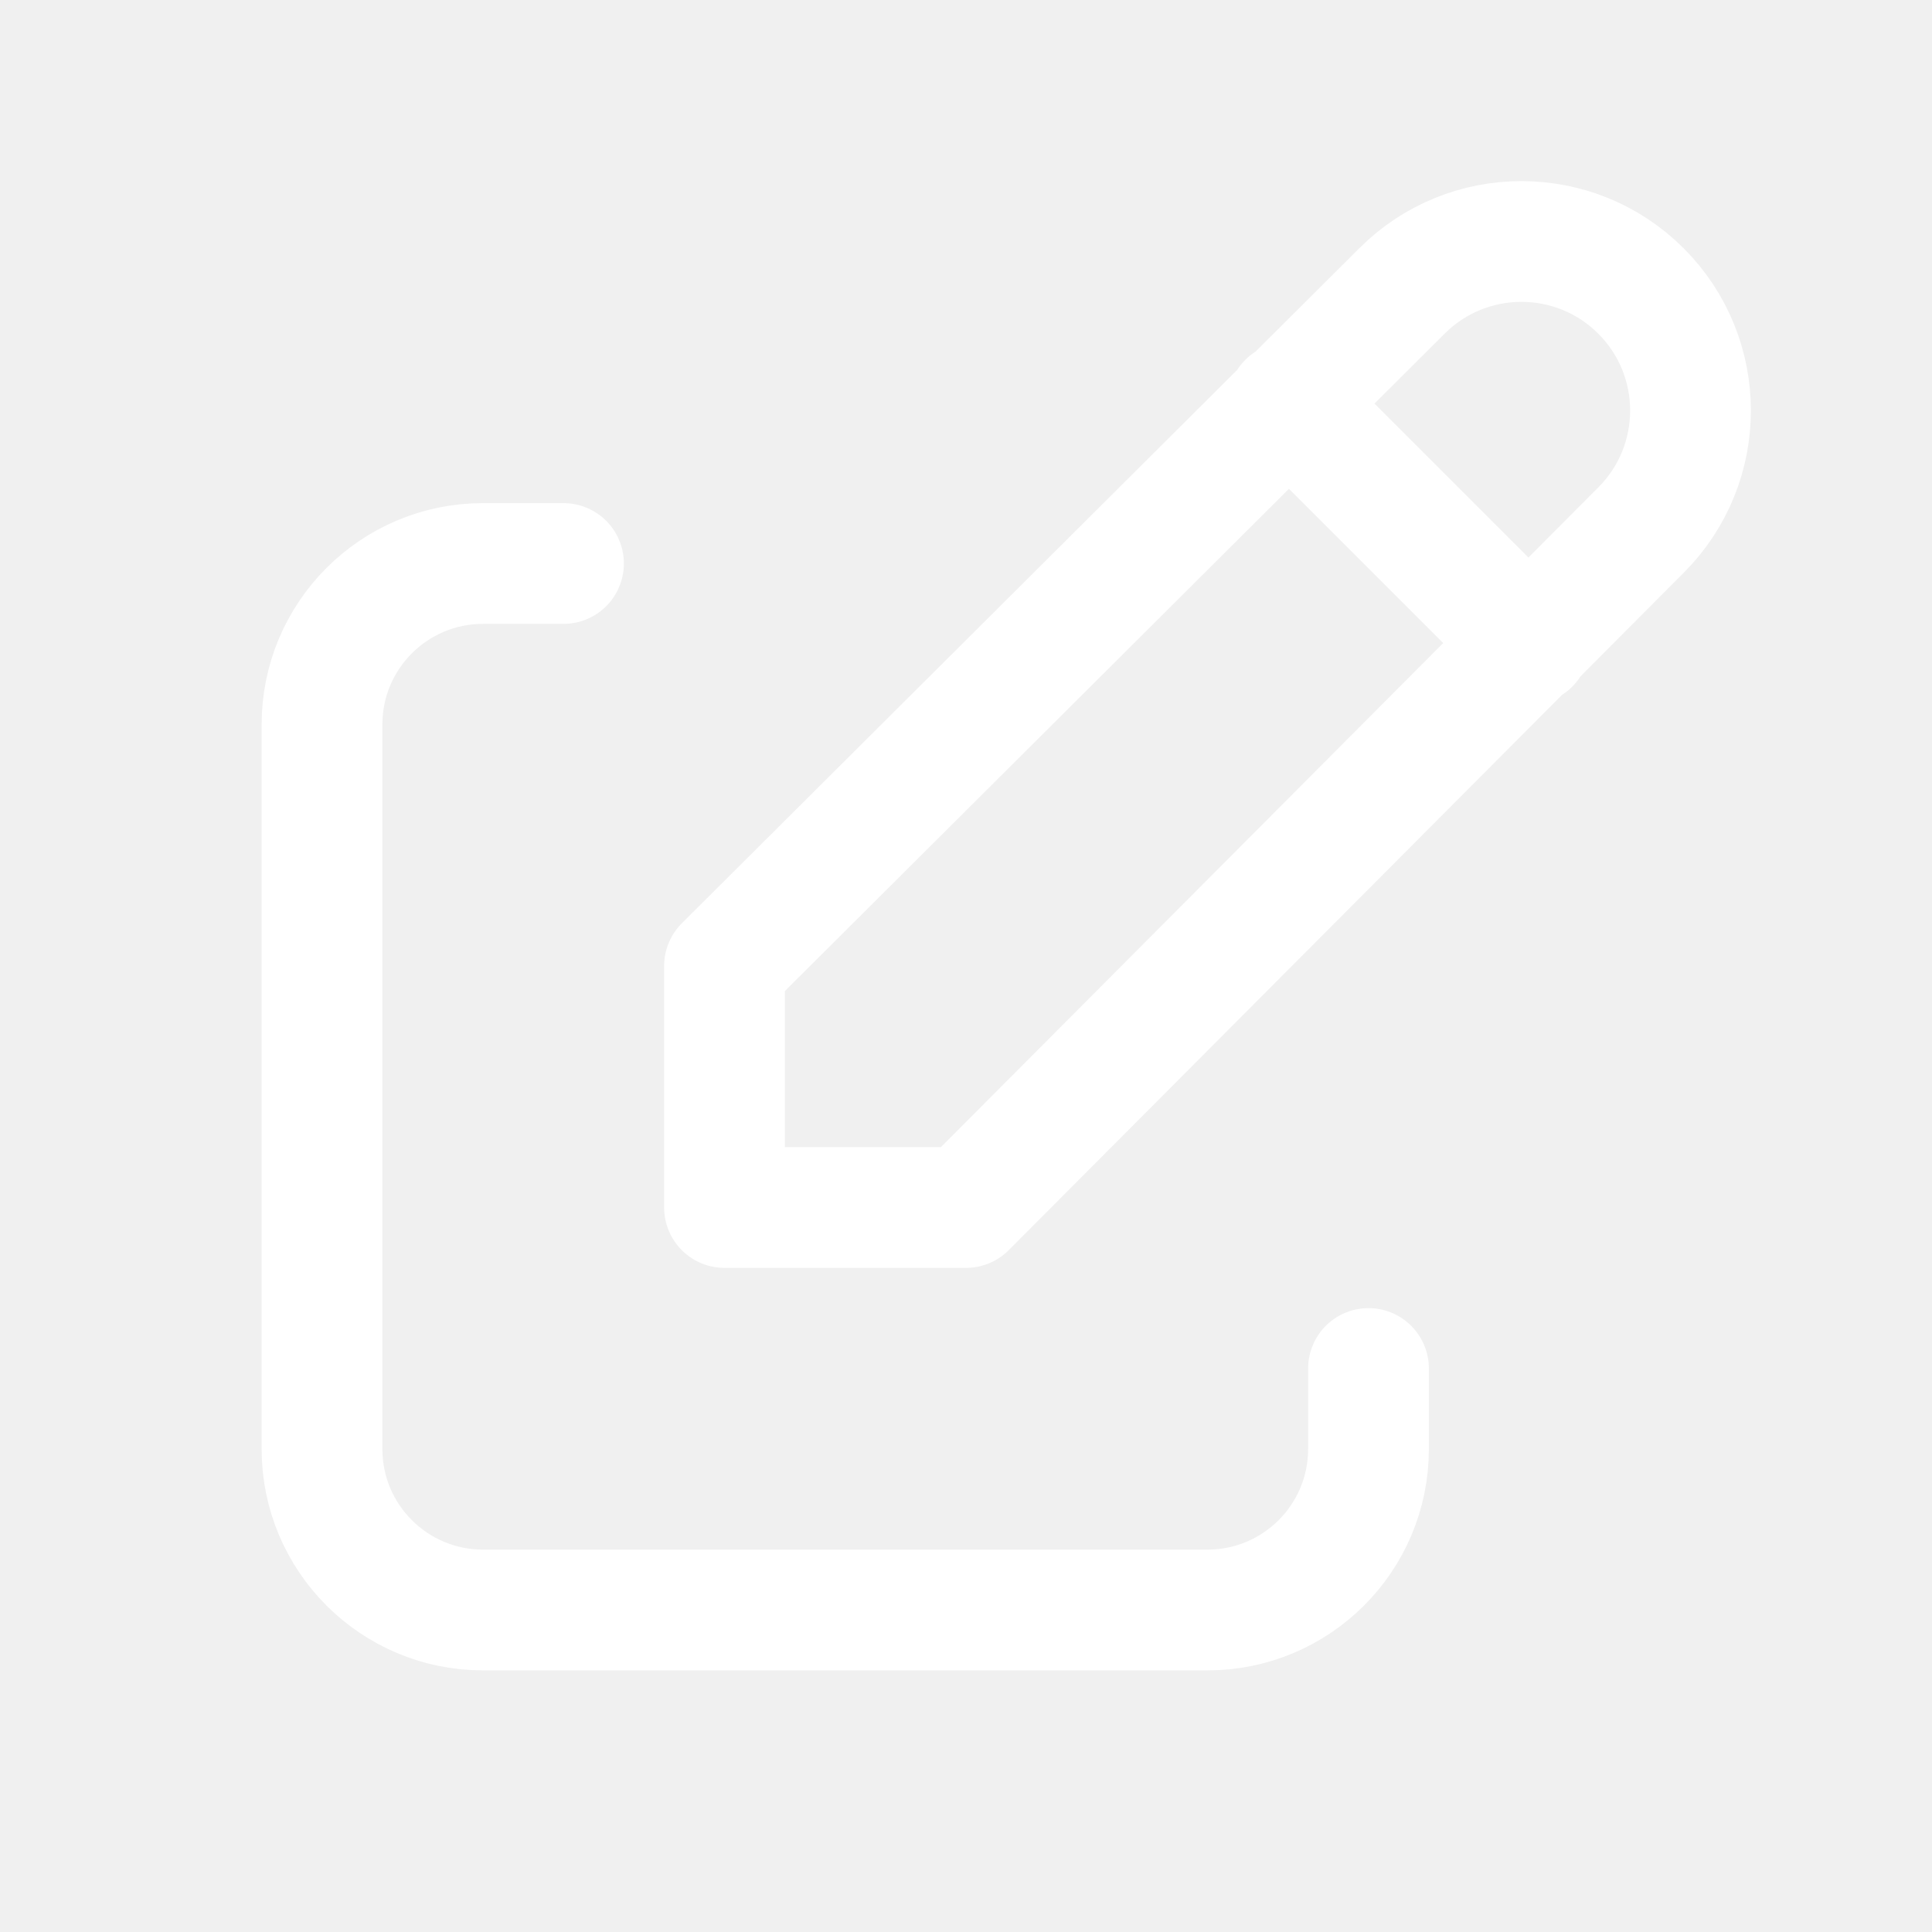
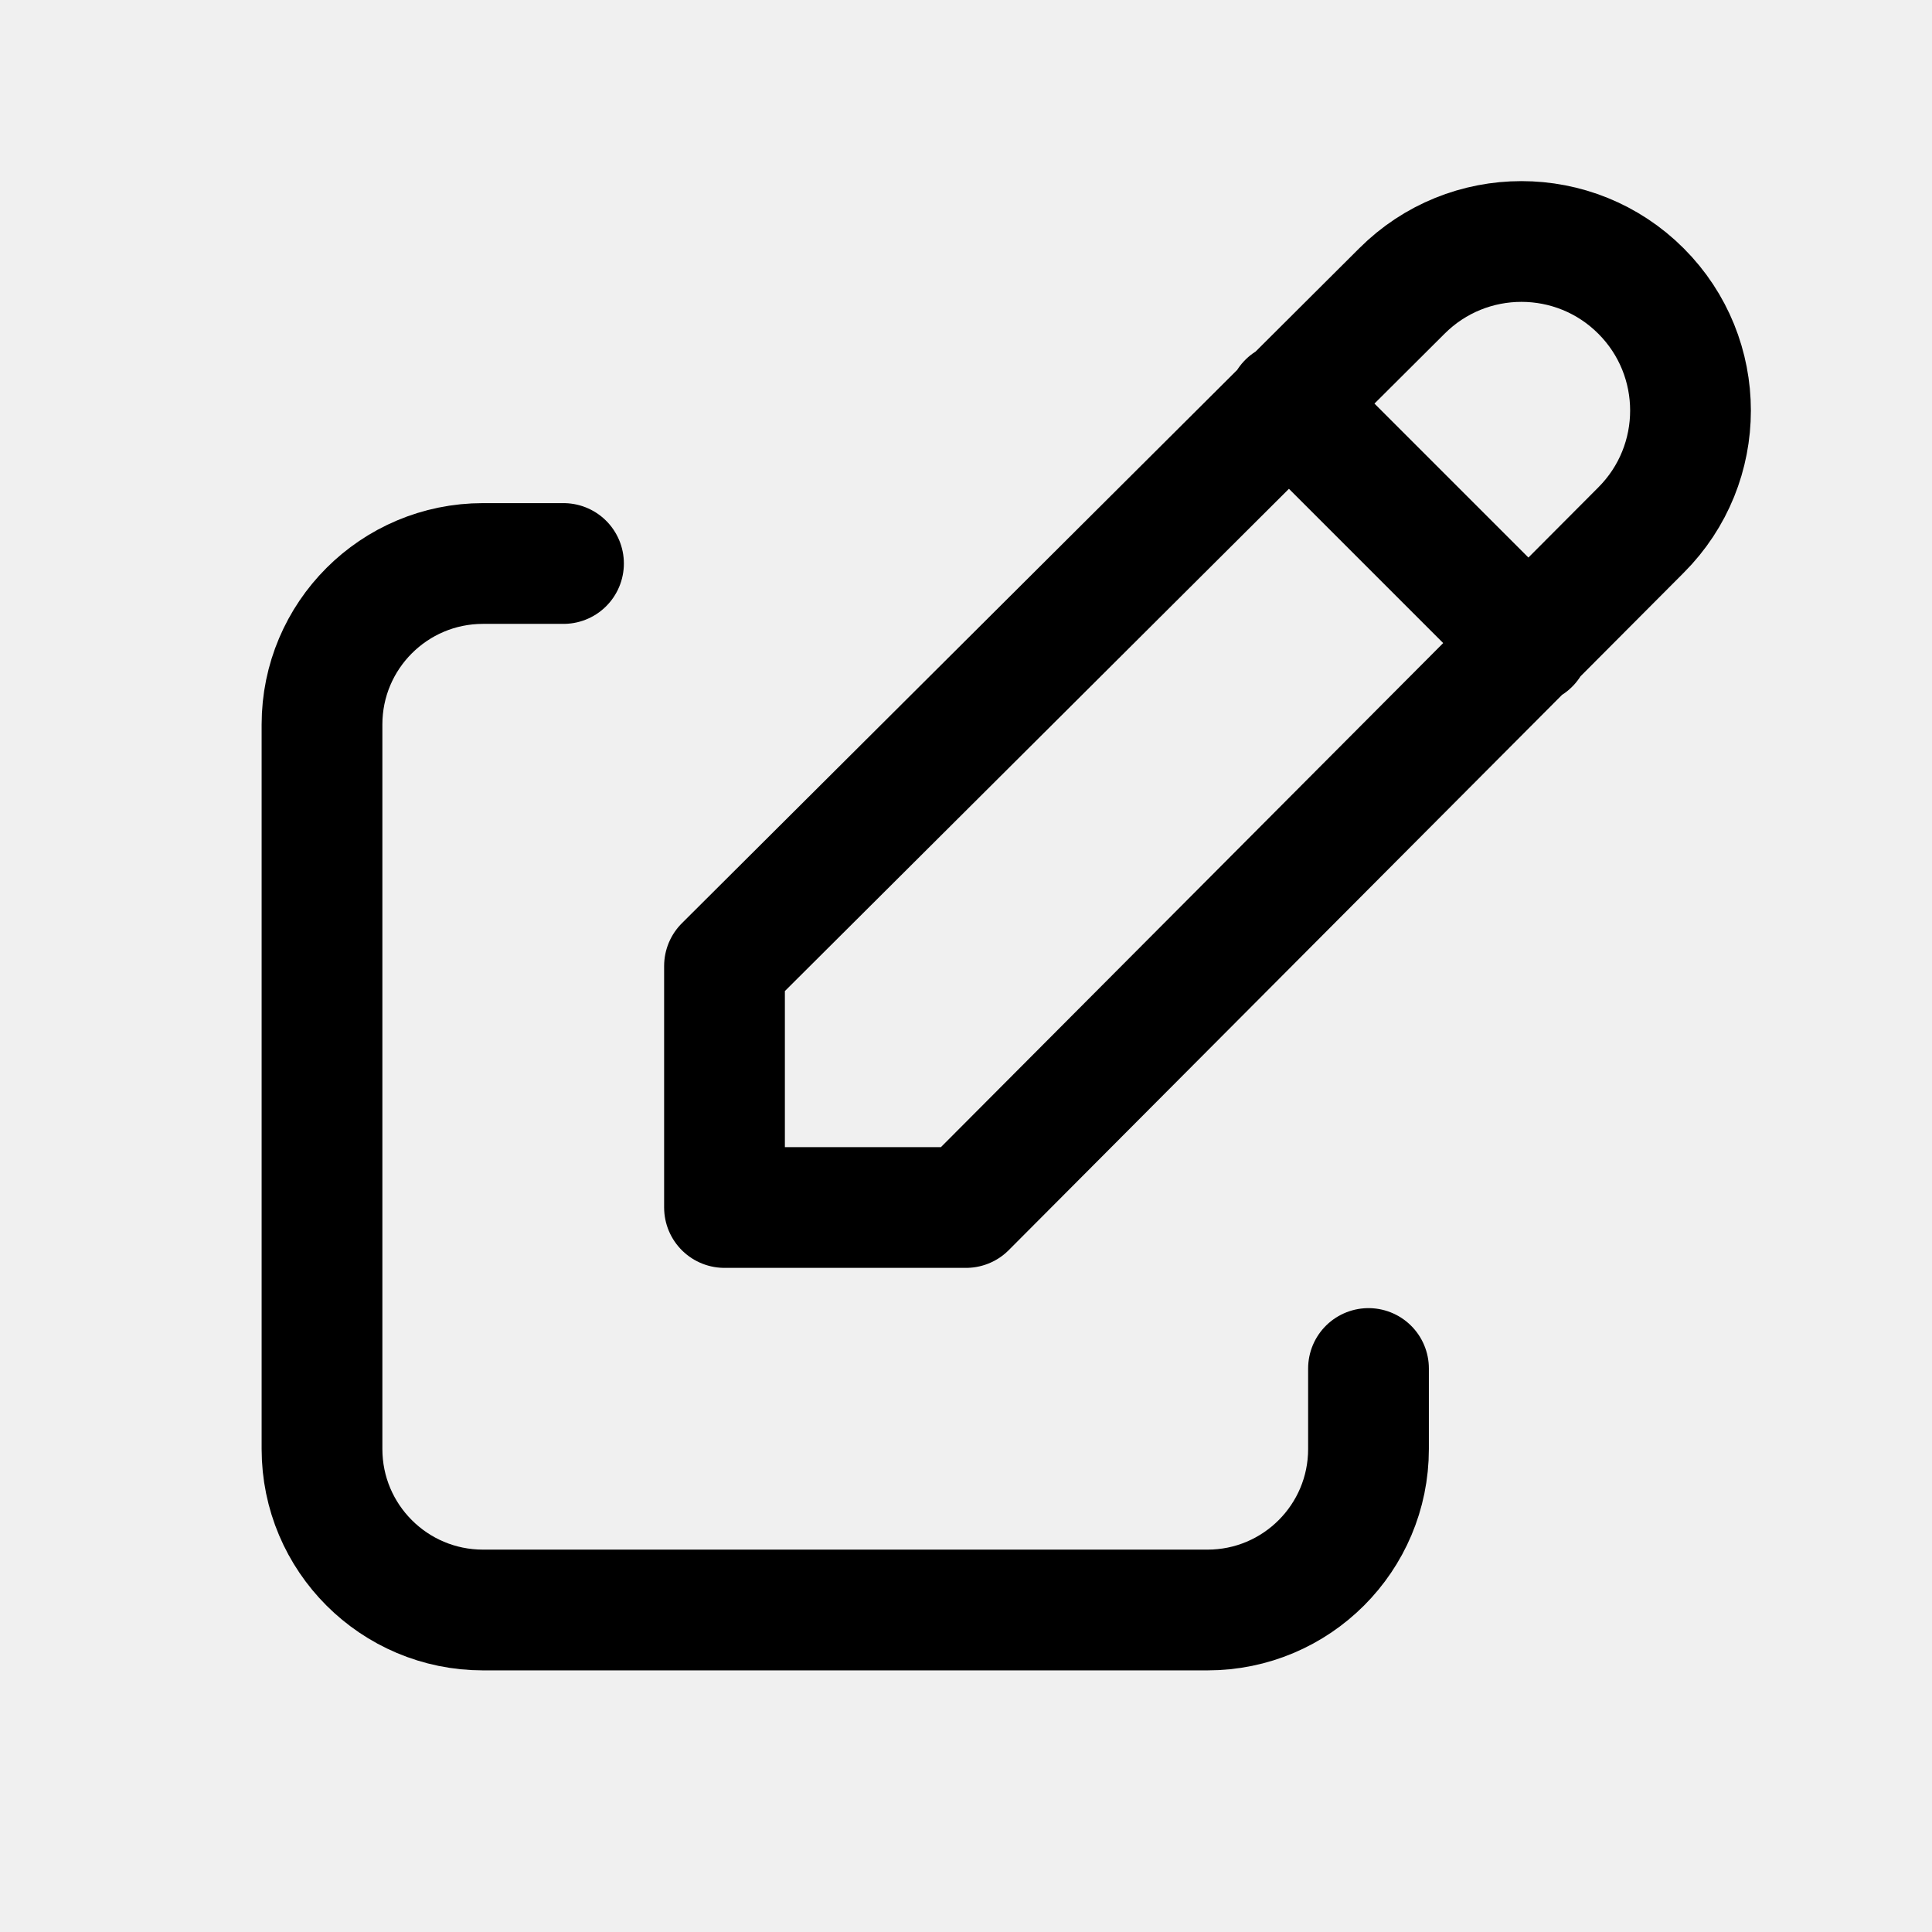
- <svg xmlns="http://www.w3.org/2000/svg" width="44" height="44" fill="none" stroke="#fff" stroke-linecap="round" stroke-linejoin="round" stroke-width="1.5" class="icon icon-tabler icon-tabler-edit" viewBox="0 0 24 24">
+ <svg xmlns="http://www.w3.org/2000/svg" width="44" height="44" fill="none" stroke="#000" stroke-linecap="round" stroke-linejoin="round" stroke-width="1.5" class="icon icon-tabler icon-tabler-edit" viewBox="0 0 24 24">
  <path stroke="none" d="M0 0h24v24H0z" />
  <path d="M7 7H6a2 2 0 0 0-2 2v9a2 2 0 0 0 2 2h9a2 2 0 0 0 2-2v-1" />
  <path d="M20.385 6.585a2.1 2.1 0 0 0-2.97-2.97L9 12v3h3l8.385-8.415zM16 5l3 3" />
</svg>
